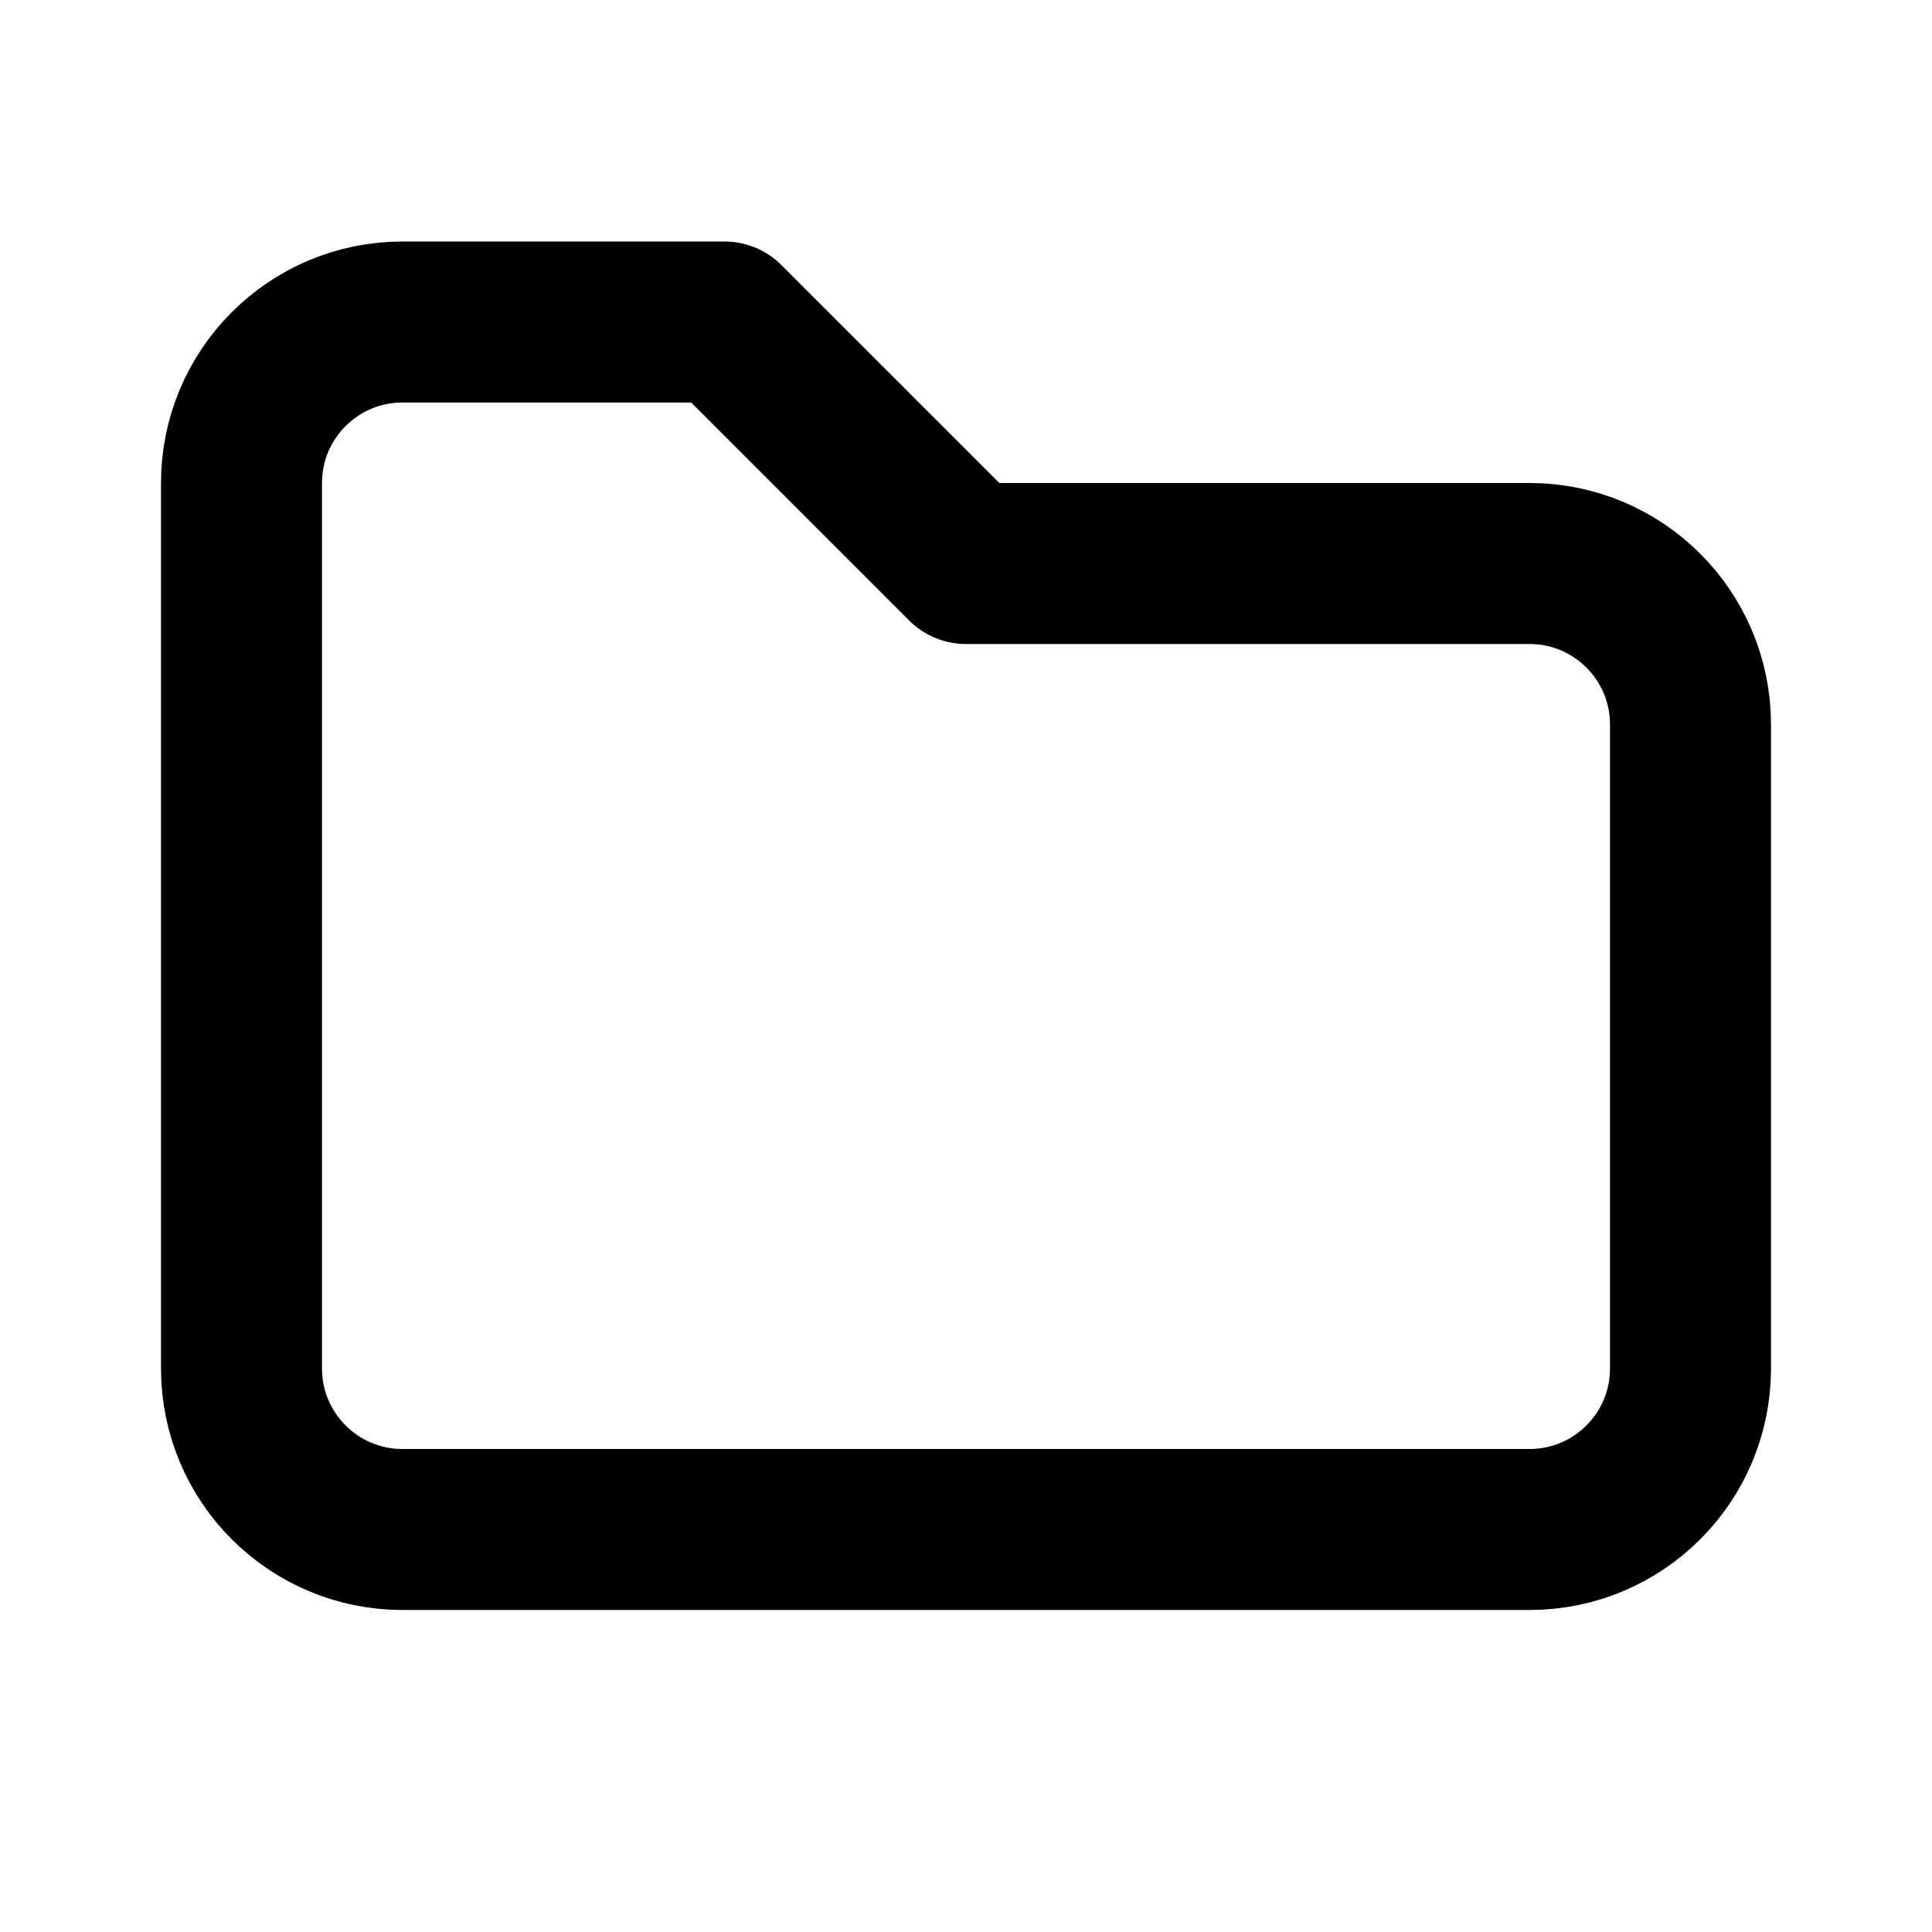
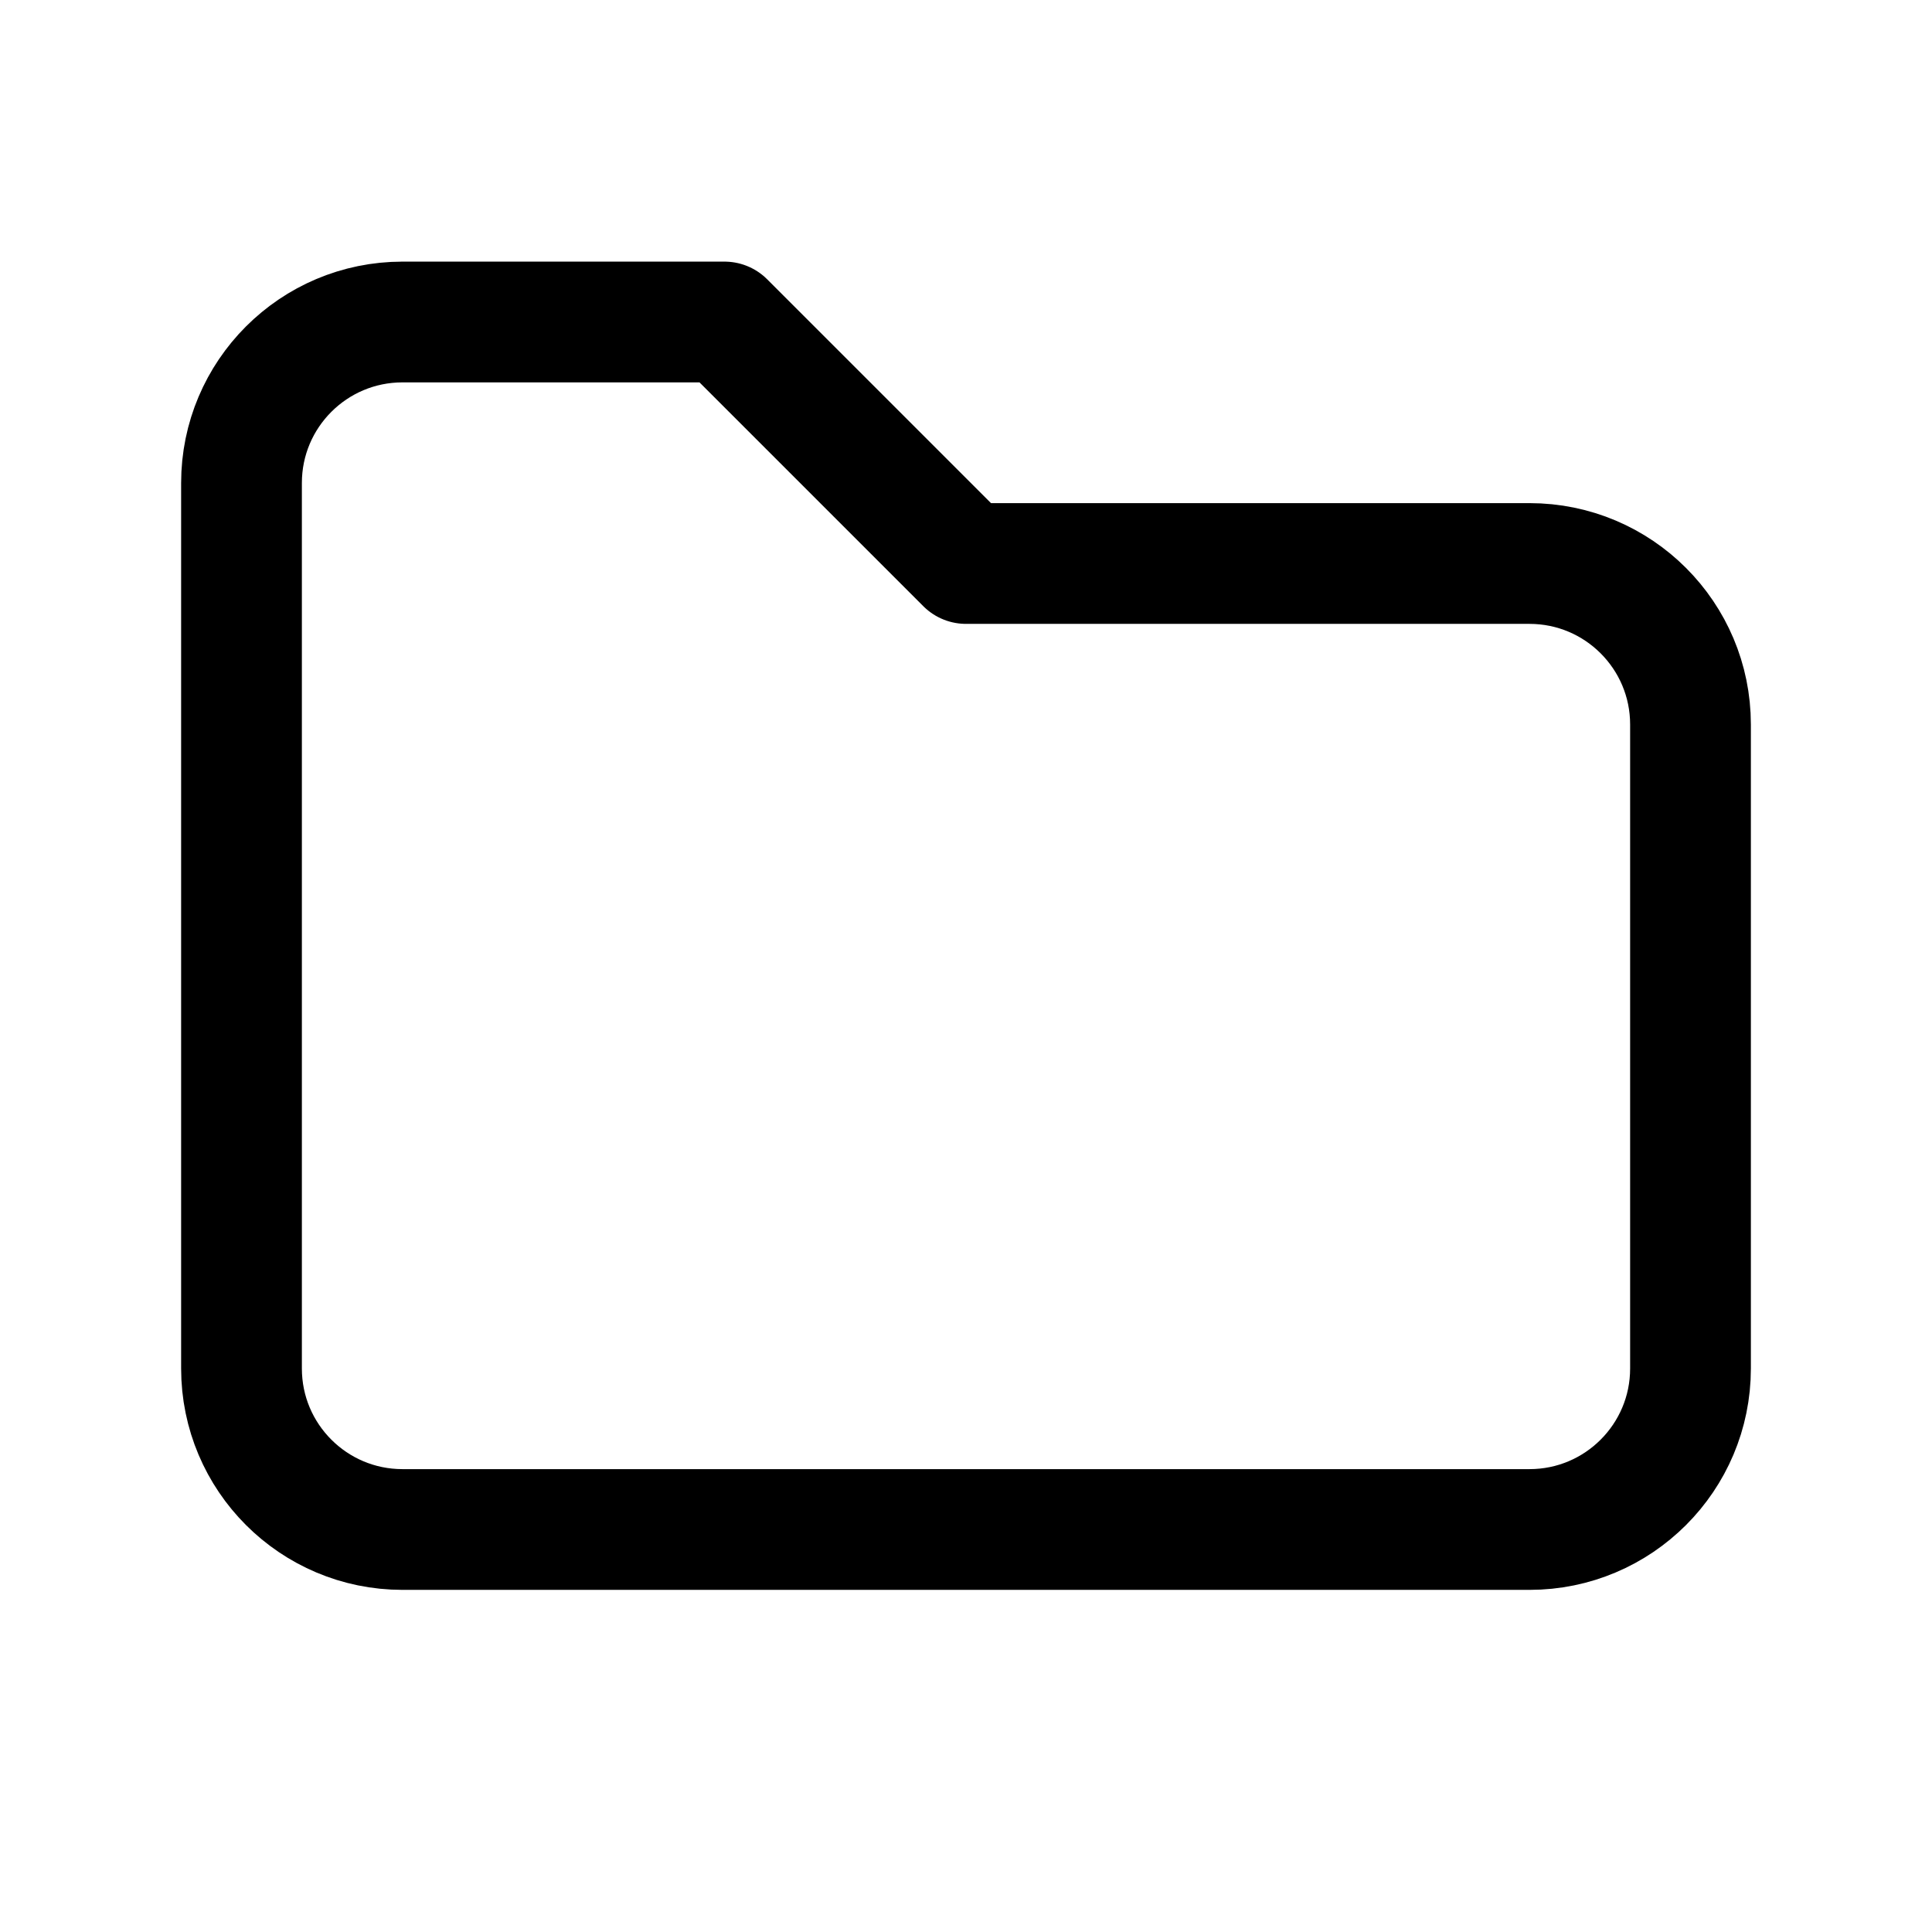
- <svg xmlns="http://www.w3.org/2000/svg" width="24" height="24" viewBox="0 0 24 24" fill="none" stroke="currentColor" stroke-width="2" stroke-linecap="round" stroke-linejoin="round" class="icon icon-tabler icons-tabler-outline icon-tabler-folder">
+ <svg xmlns="http://www.w3.org/2000/svg" width="24" height="24" viewBox="0 0 24 24" fill="none" stroke="currentColor" stroke-width="1.5" stroke-linecap="round" stroke-linejoin="round" class="icon icon-tabler icons-tabler-outline icon-tabler-folder">
  <path stroke="none" d="M0 0h24v24H0z" fill="none" />
  <path d="M5 4h4l3 3h7a2 2 0 0 1 2 2v8a2 2 0 0 1 -2 2h-14a2 2 0 0 1 -2 -2v-11a2 2 0 0 1 2 -2" />
</svg>
